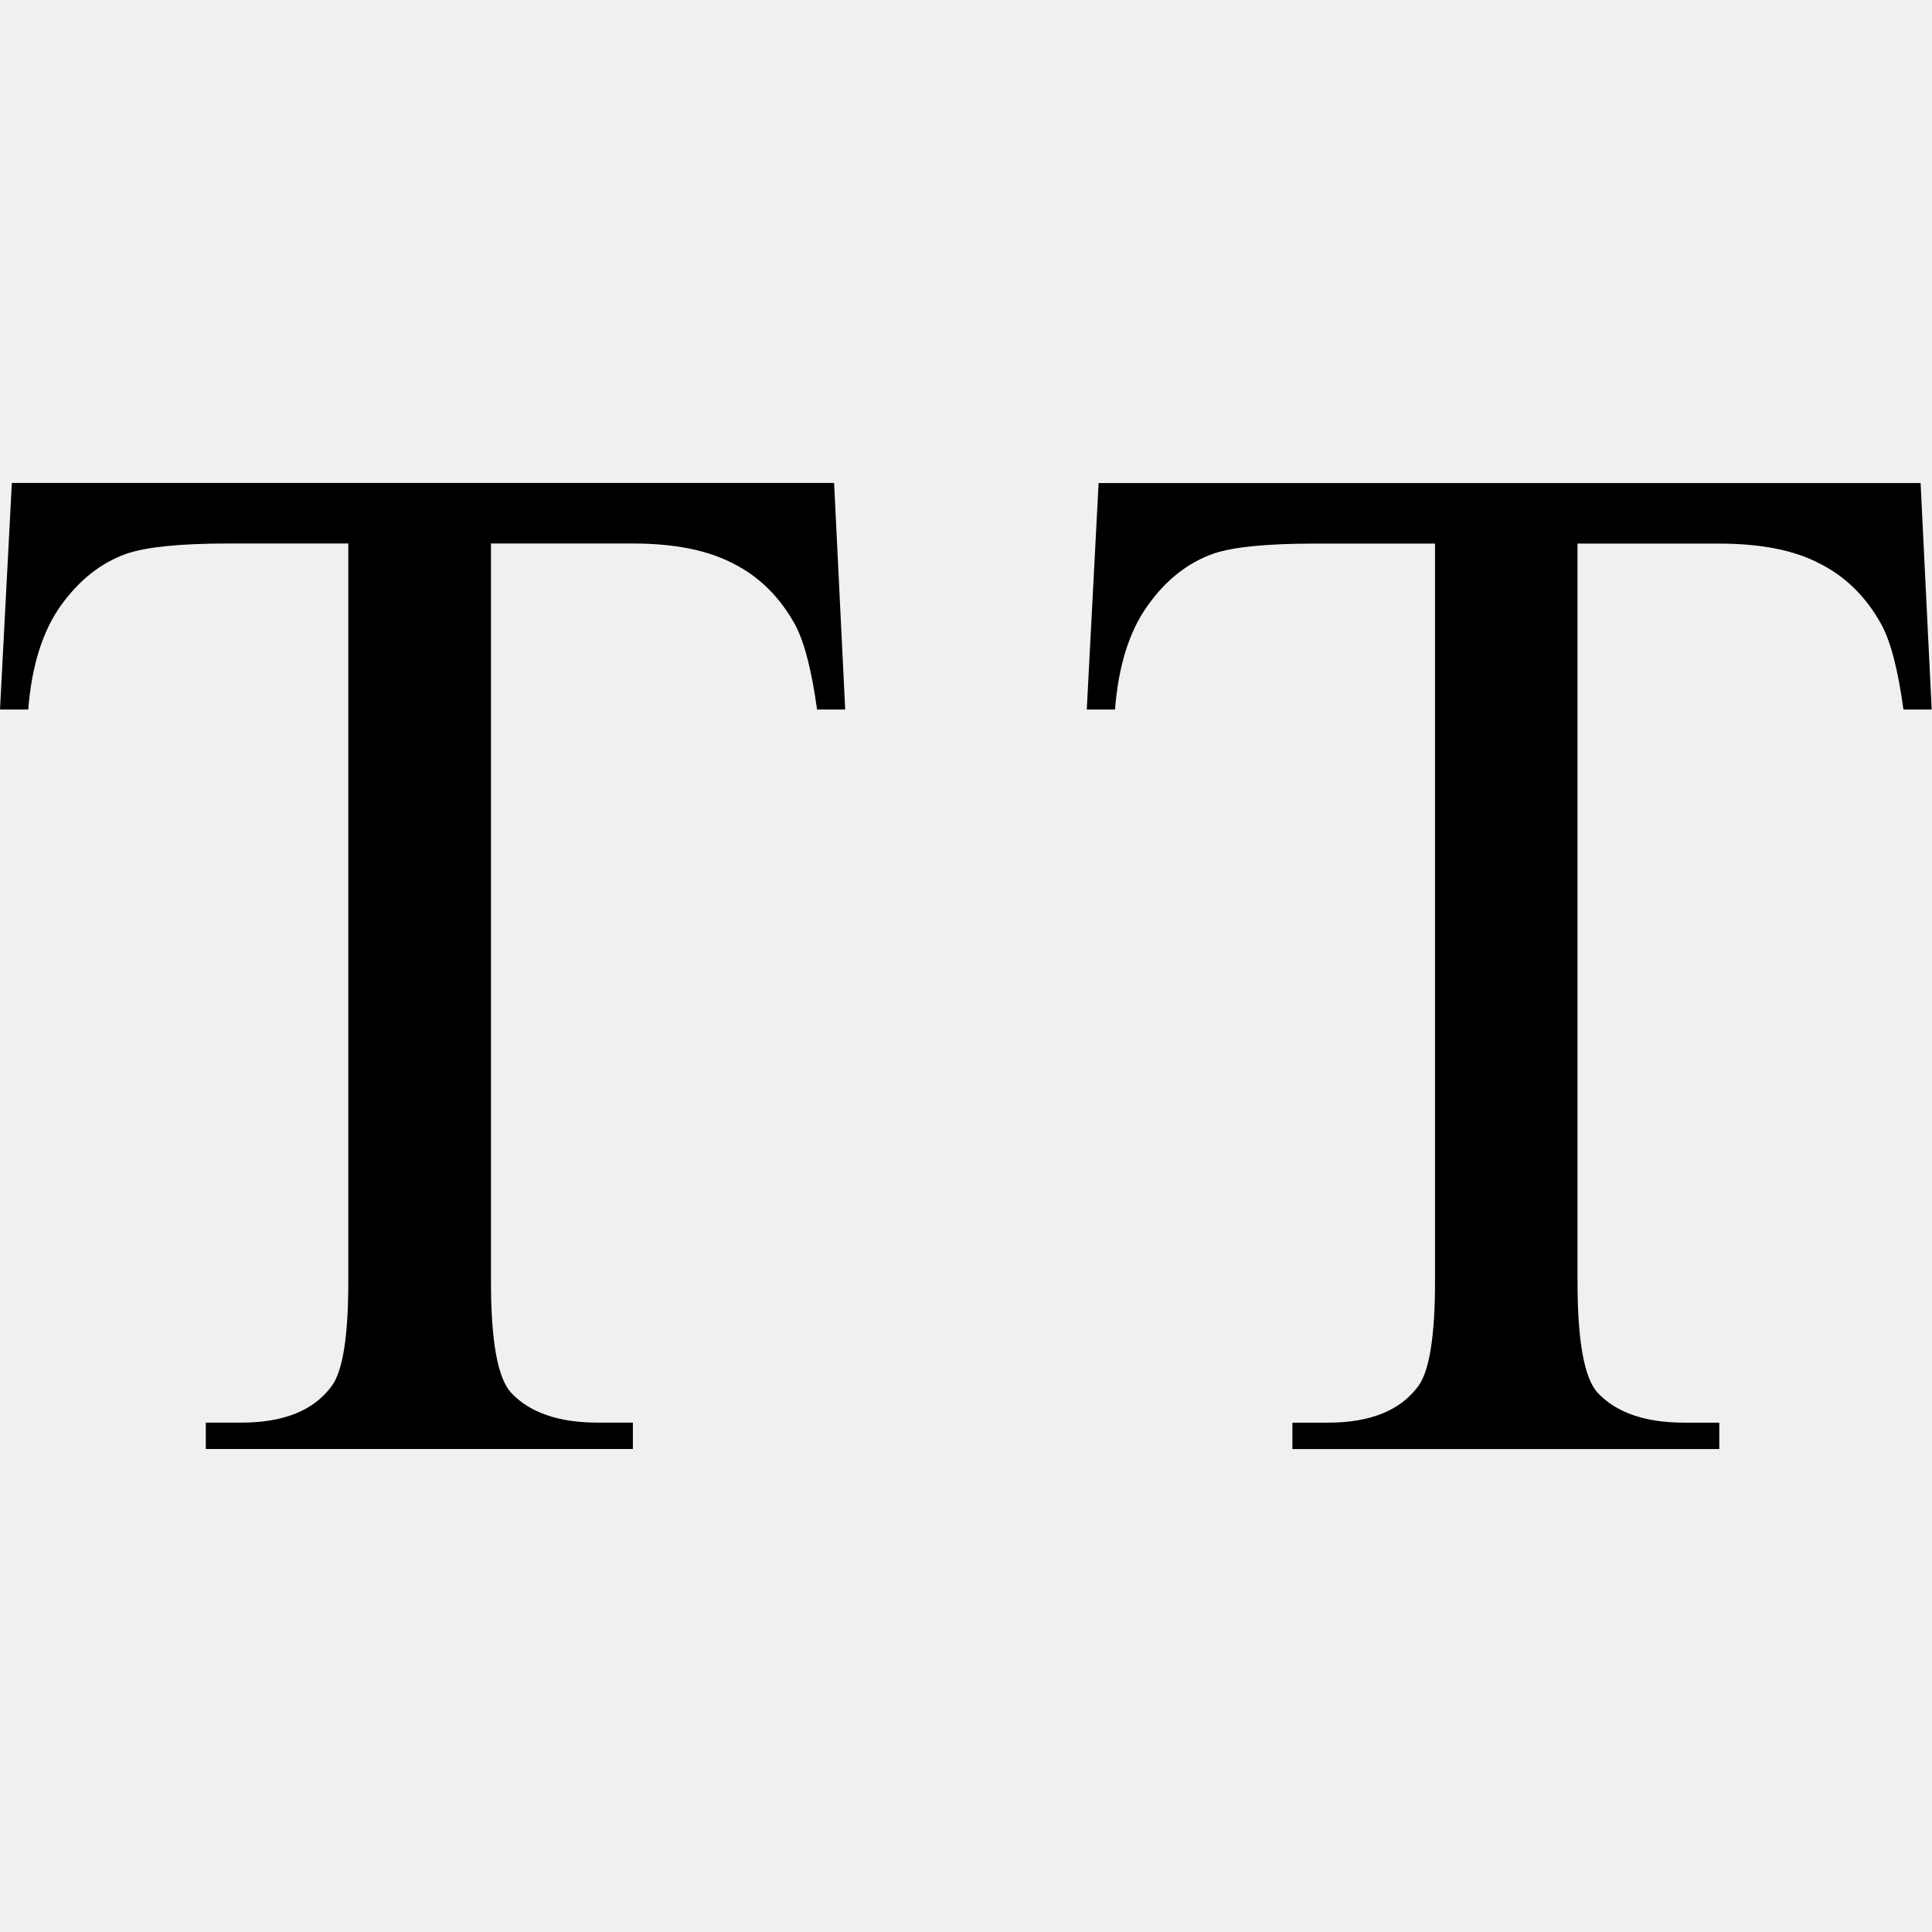
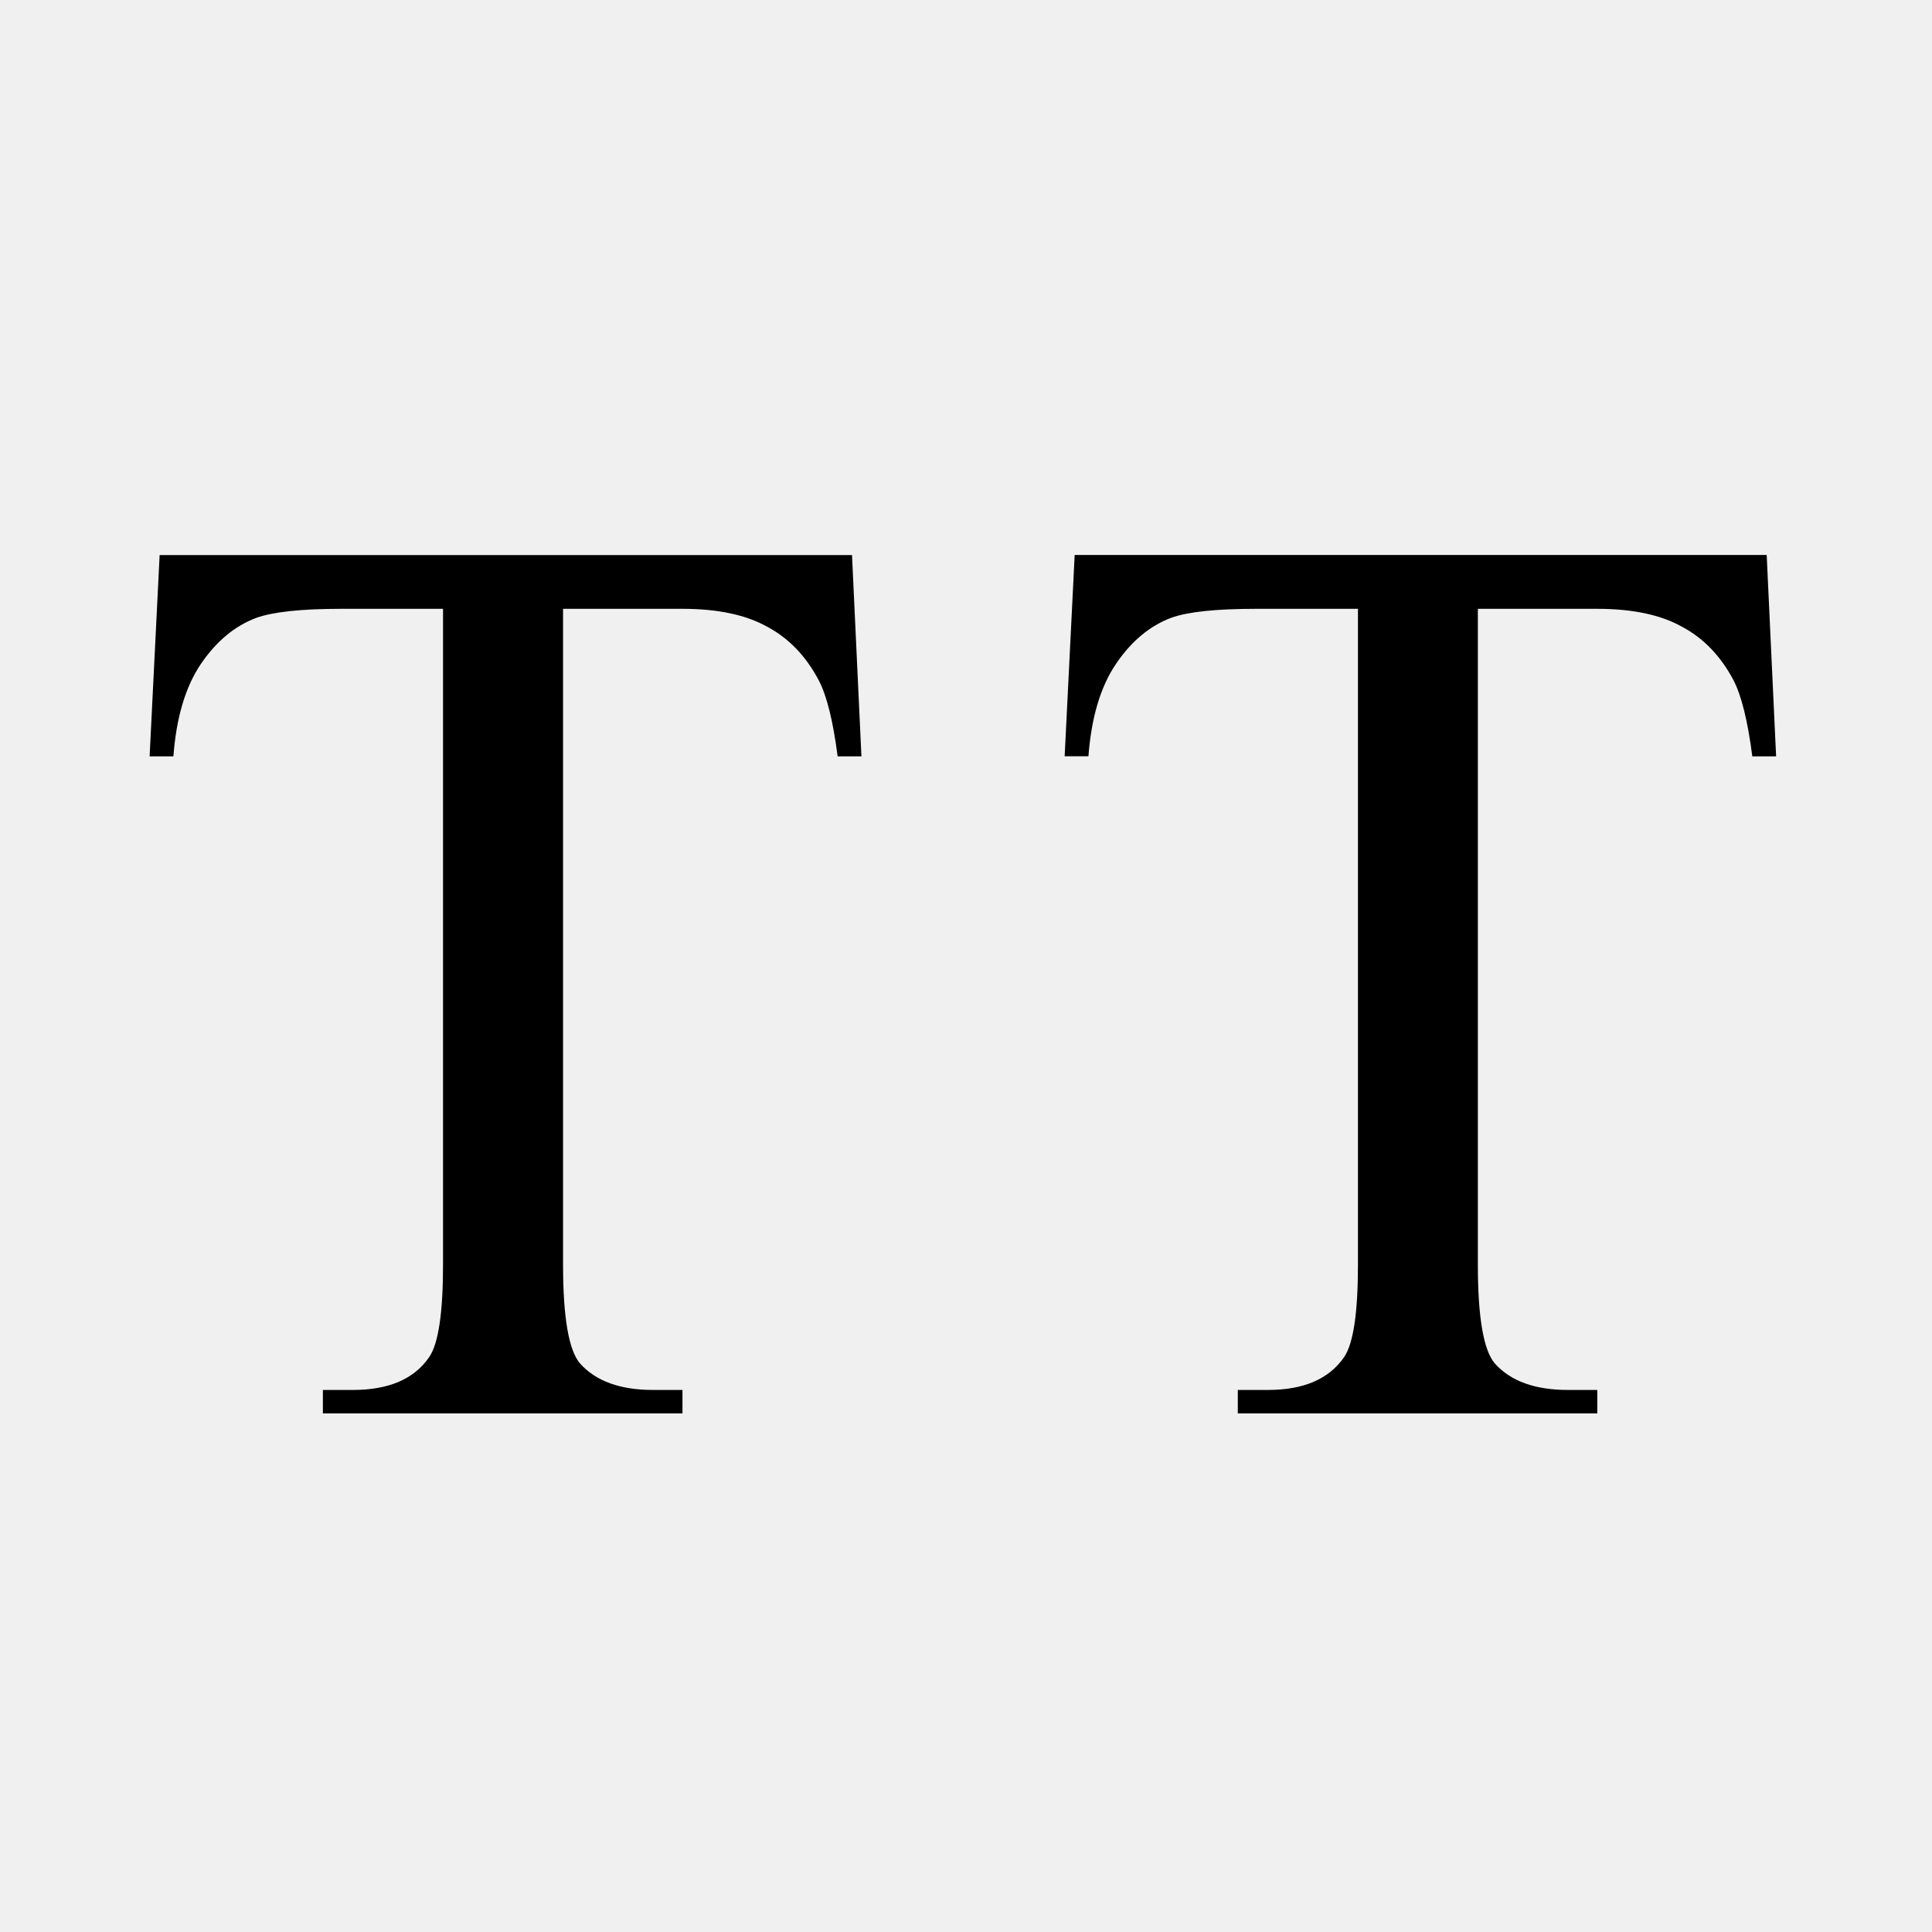
- <svg xmlns="http://www.w3.org/2000/svg" width="16px" height="16px" id="svg2385">
+ <svg xmlns="http://www.w3.org/2000/svg" width="16px" height="16px" id="svg2385" version="1.1">
  <defs id="defs2387">
    </defs>
  <g id="layer1">
-     <rect style="opacity:0;fill:#ffffff;fill-opacity:1;fill-rule:evenodd;stroke:none;stroke-width:1;stroke-miterlimit:4;stroke-dasharray:none;stroke-opacity:1" id="rect3254" width="16" height="16" x="0" y="0" ry="0" />
-     <path transform="scale(1.021087,0.9793485)" style="font-size:3.084px;font-style:normal;font-variant:normal;font-weight:normal;font-stretch:normal;fill:#000000;fill-opacity:1;stroke:none;stroke-width:1px;stroke-linecap:butt;stroke-linejoin:miter;stroke-opacity:1;font-family:Times New Roman;-inkscape-font-specification:Times New Roman" d="M 6.765,4.084 L 6.855,6 L 6.627,6 C 6.582,5.663 6.522,5.422 6.446,5.277 C 6.321,5.044 6.155,4.874 5.946,4.765 C 5.741,4.653 5.47,4.596 5.133,4.596 L 3.982,4.596 L 3.982,10.837 C 3.982,11.339 4.036,11.653 4.145,11.777 C 4.297,11.946 4.532,12.03 4.849,12.03 L 5.133,12.03 L 5.133,12.253 L 1.669,12.253 L 1.669,12.03 L 1.958,12.03 C 2.303,12.03 2.548,11.926 2.693,11.717 C 2.781,11.588 2.825,11.295 2.825,10.837 L 2.825,4.596 L 1.843,4.596 C 1.462,4.596 1.191,4.625 1.03,4.681 C 0.821,4.757 0.643,4.904 0.494,5.12 C 0.345,5.337 0.257,5.631 0.229,6 L -9.3132257e-09,6 L 0.096,4.084 L 6.765,4.084" id="text2386" />
-     <path transform="scale(1.020893,0.9795344)" style="font-size:3.084px;font-style:normal;font-variant:normal;font-weight:normal;font-stretch:normal;fill:#000000;fill-opacity:1;stroke:none;stroke-width:1px;stroke-linecap:butt;stroke-linejoin:miter;stroke-opacity:1;font-family:Times New Roman;-inkscape-font-specification:Times New Roman" d="M 15.58,4.084 L 15.67,5.999 L 15.441,5.999 C 15.397,5.662 15.337,5.421 15.26,5.276 C 15.136,5.043 14.969,4.873 14.76,4.764 C 14.556,4.652 14.285,4.596 13.947,4.596 L 12.797,4.596 L 12.797,10.835 C 12.797,11.337 12.851,11.65 12.96,11.775 C 13.112,11.944 13.347,12.028 13.664,12.028 L 13.947,12.028 L 13.947,12.251 L 10.484,12.251 L 10.484,12.028 L 10.773,12.028 C 11.119,12.028 11.364,11.923 11.508,11.715 C 11.596,11.586 11.641,11.293 11.641,10.835 L 11.641,4.596 L 10.659,4.596 C 10.277,4.596 10.006,4.624 9.846,4.68 C 9.637,4.756 9.458,4.903 9.31,5.12 C 9.161,5.336 9.073,5.629 9.045,5.999 L 8.816,5.999 L 8.912,4.084 L 15.58,4.084" id="text2390" />
+     <rect style="opacity:0;fill:#ffffff;fill-opacity:1;fill-rule:evenodd;stroke:none;stroke-width:1;stroke-miterlimit:4;stroke-dasharray:none;stroke-opacity:1" id="rect3254" width="13.472" height="14.218" x="1.239" y="1.042" ry="0" />
+     <path style="font-style:normal;font-variant:normal;font-weight:normal;font-stretch:normal;font-size:3.084px;font-family:'Times New Roman';-inkscape-font-specification:'Times New Roman';fill:#000000;fill-opacity:1;stroke:none;stroke-width:1px;stroke-linecap:butt;stroke-linejoin:miter;stroke-opacity:1" d="m 7.056,4.597 0.078,1.667 -0.197,0 C 6.899,5.97 6.847,5.761 6.781,5.635 6.674,5.432 6.531,5.284 6.351,5.189 6.175,5.091 5.942,5.042 5.652,5.042 l -0.989,0 0,5.431 c -3.7e-6,0.437 0.047,0.709 0.14,0.818 0.131,0.147 0.333,0.22 0.606,0.22 l 0.243,0 0,0.194 -2.978,0 0,-0.194 0.249,0 c 0.297,0 0.508,-0.091 0.632,-0.273 0.076,-0.112 0.114,-0.367 0.114,-0.765 l 0,-5.431 -0.844,0 C 2.496,5.042 2.263,5.067 2.125,5.116 1.946,5.182 1.792,5.31 1.664,5.498 1.536,5.687 1.46,5.942 1.436,6.264 l -0.197,0 0.083,-1.667 5.733,0" id="text2386" />
+     <path style="font-style:normal;font-variant:normal;font-weight:normal;font-stretch:normal;font-size:3.084px;font-family:'Times New Roman';-inkscape-font-specification:'Times New Roman';fill:#000000;fill-opacity:1;stroke:none;stroke-width:1px;stroke-linecap:butt;stroke-linejoin:miter;stroke-opacity:1" d="m 14.631,4.597 0.078,1.667 -0.197,0 C 14.474,5.97 14.422,5.761 14.357,5.635 14.25,5.432 14.107,5.284 13.927,5.189 13.751,5.091 13.518,5.042 13.228,5.042 l -0.989,0 0,5.431 c -4e-6,0.437 0.047,0.709 0.14,0.818 0.131,0.147 0.333,0.22 0.606,0.22 l 0.243,0 0,0.194 -2.977,0 0,-0.194 0.249,0 c 0.297,1e-6 0.507,-0.091 0.632,-0.273 0.076,-0.112 0.114,-0.367 0.114,-0.765 l 0,-5.431 -0.844,0 c -0.328,6.7e-6 -0.561,0.024 -0.699,0.073 -0.179,0.066 -0.333,0.194 -0.461,0.383 -0.128,0.189 -0.204,0.444 -0.228,0.765 l -0.197,0 0.083,-1.667 5.731,0" id="text2390" />
  </g>
</svg>
